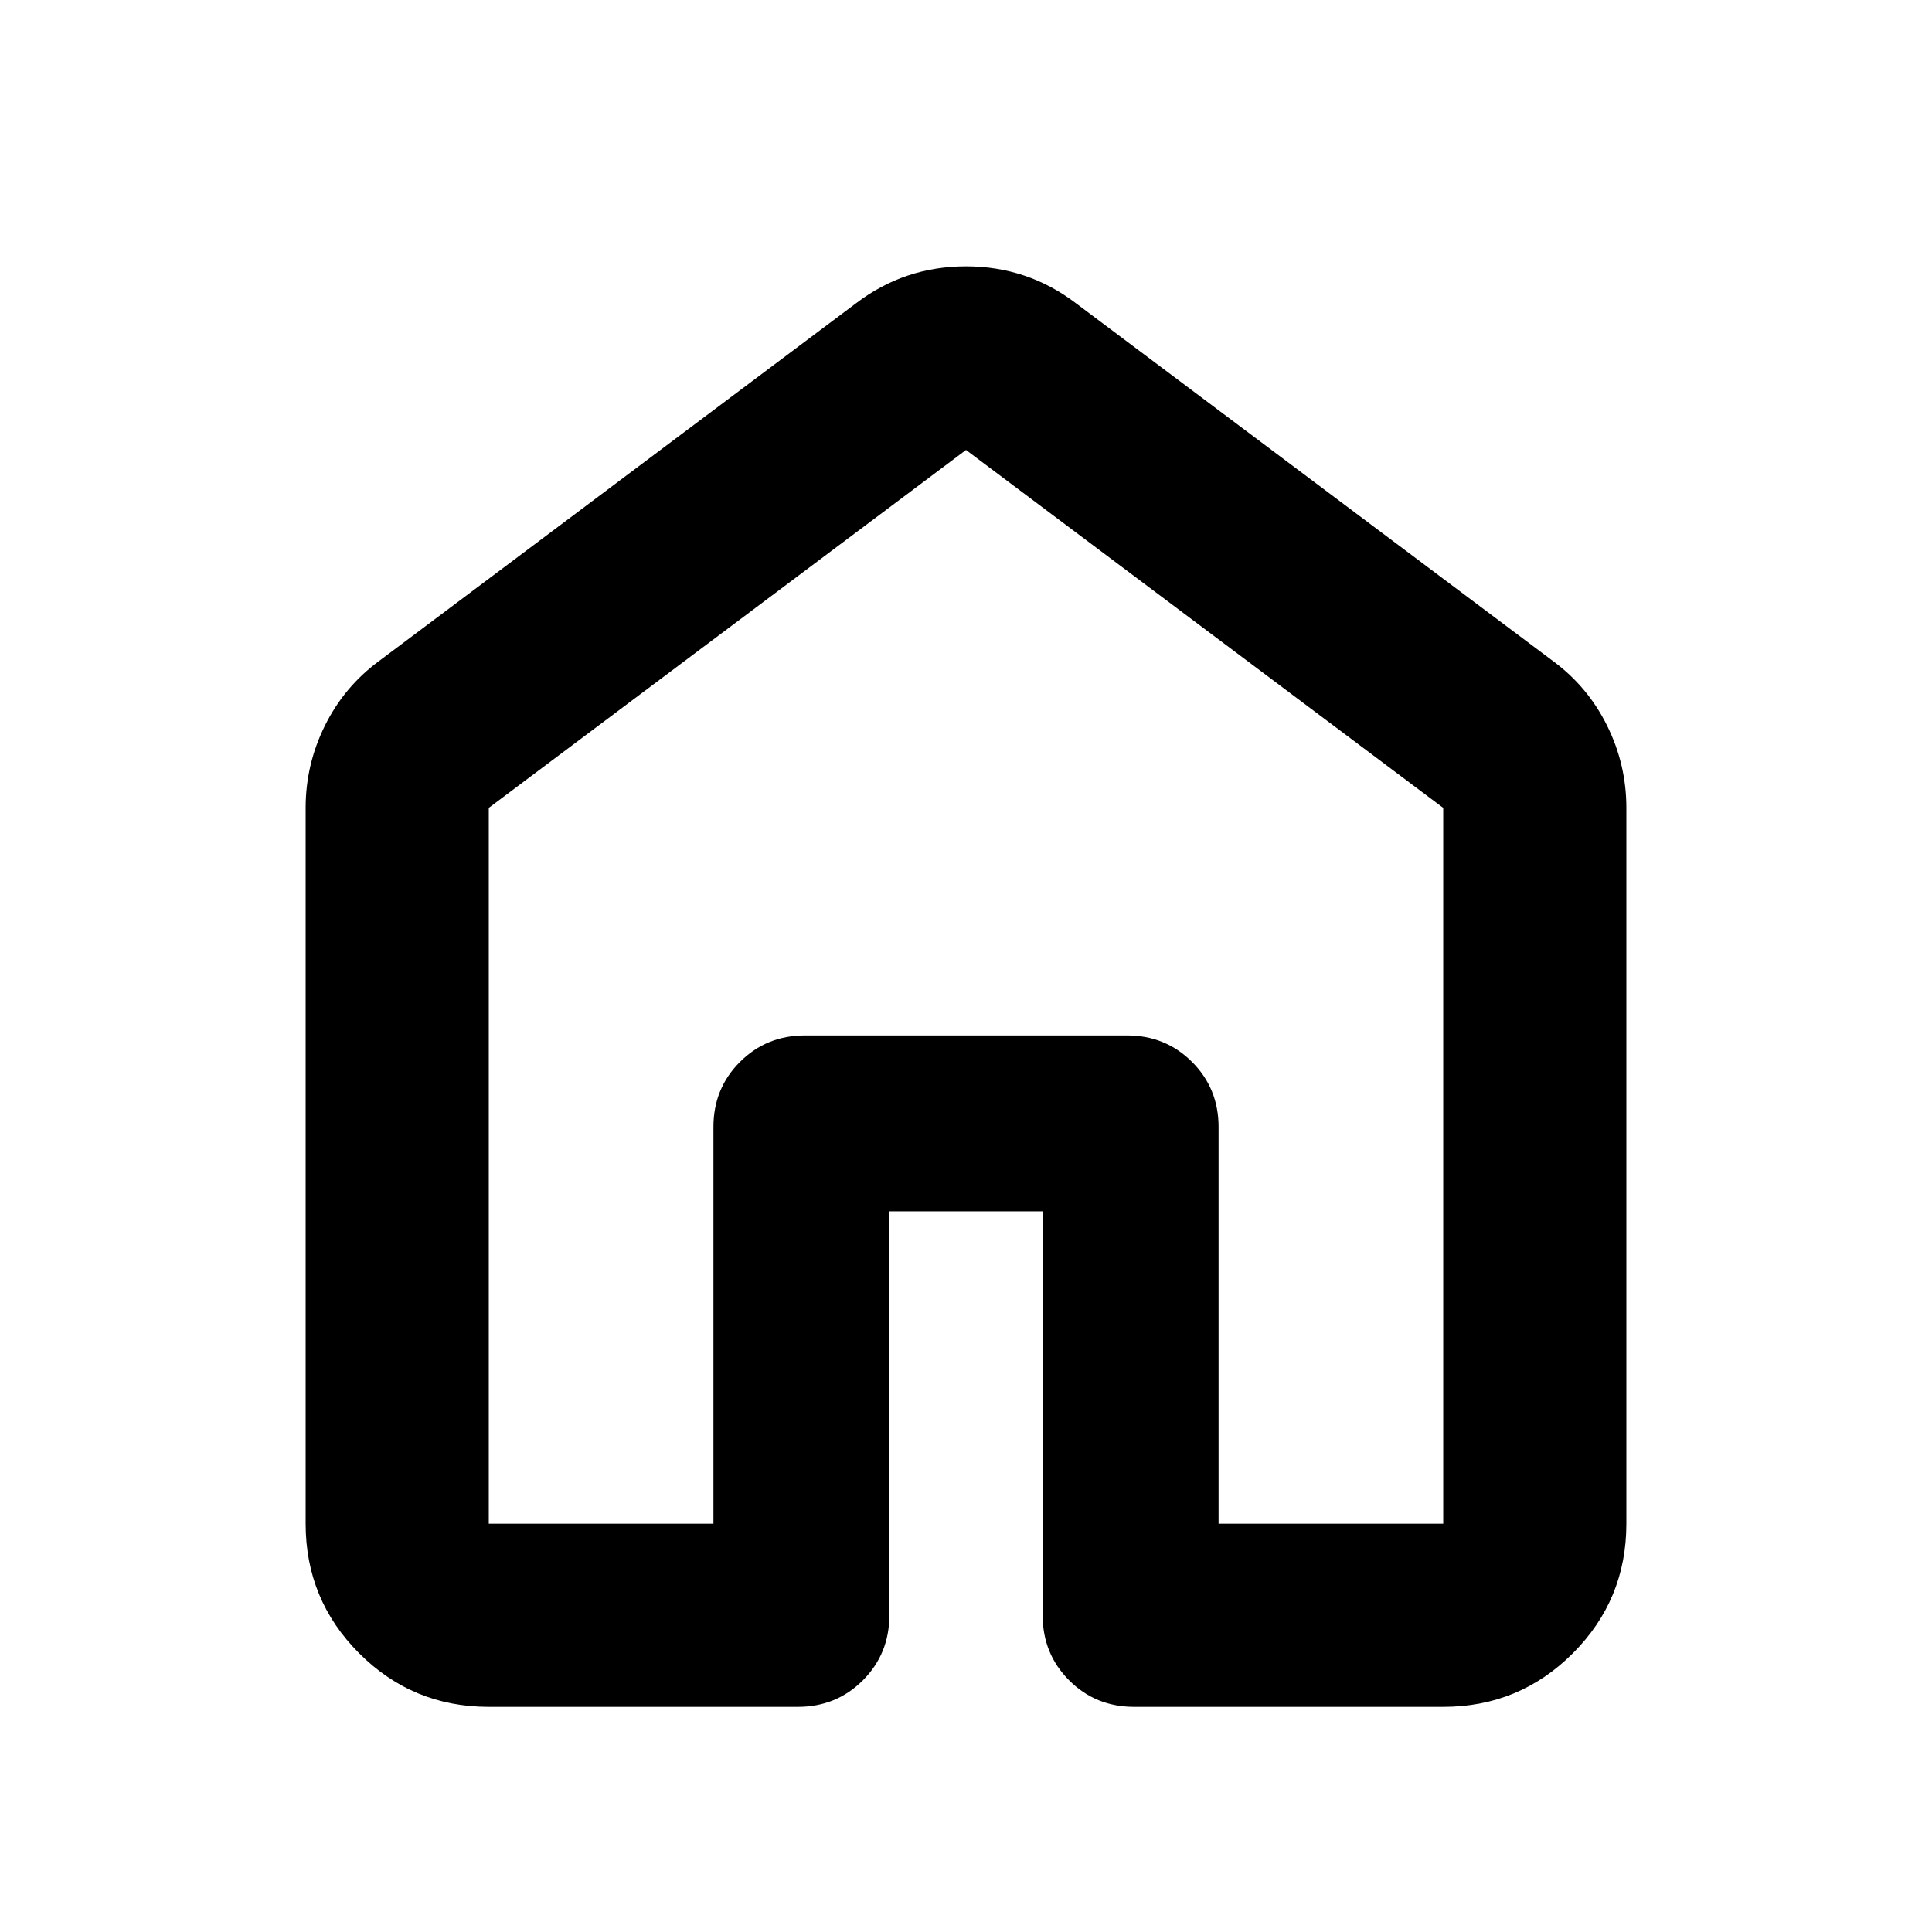
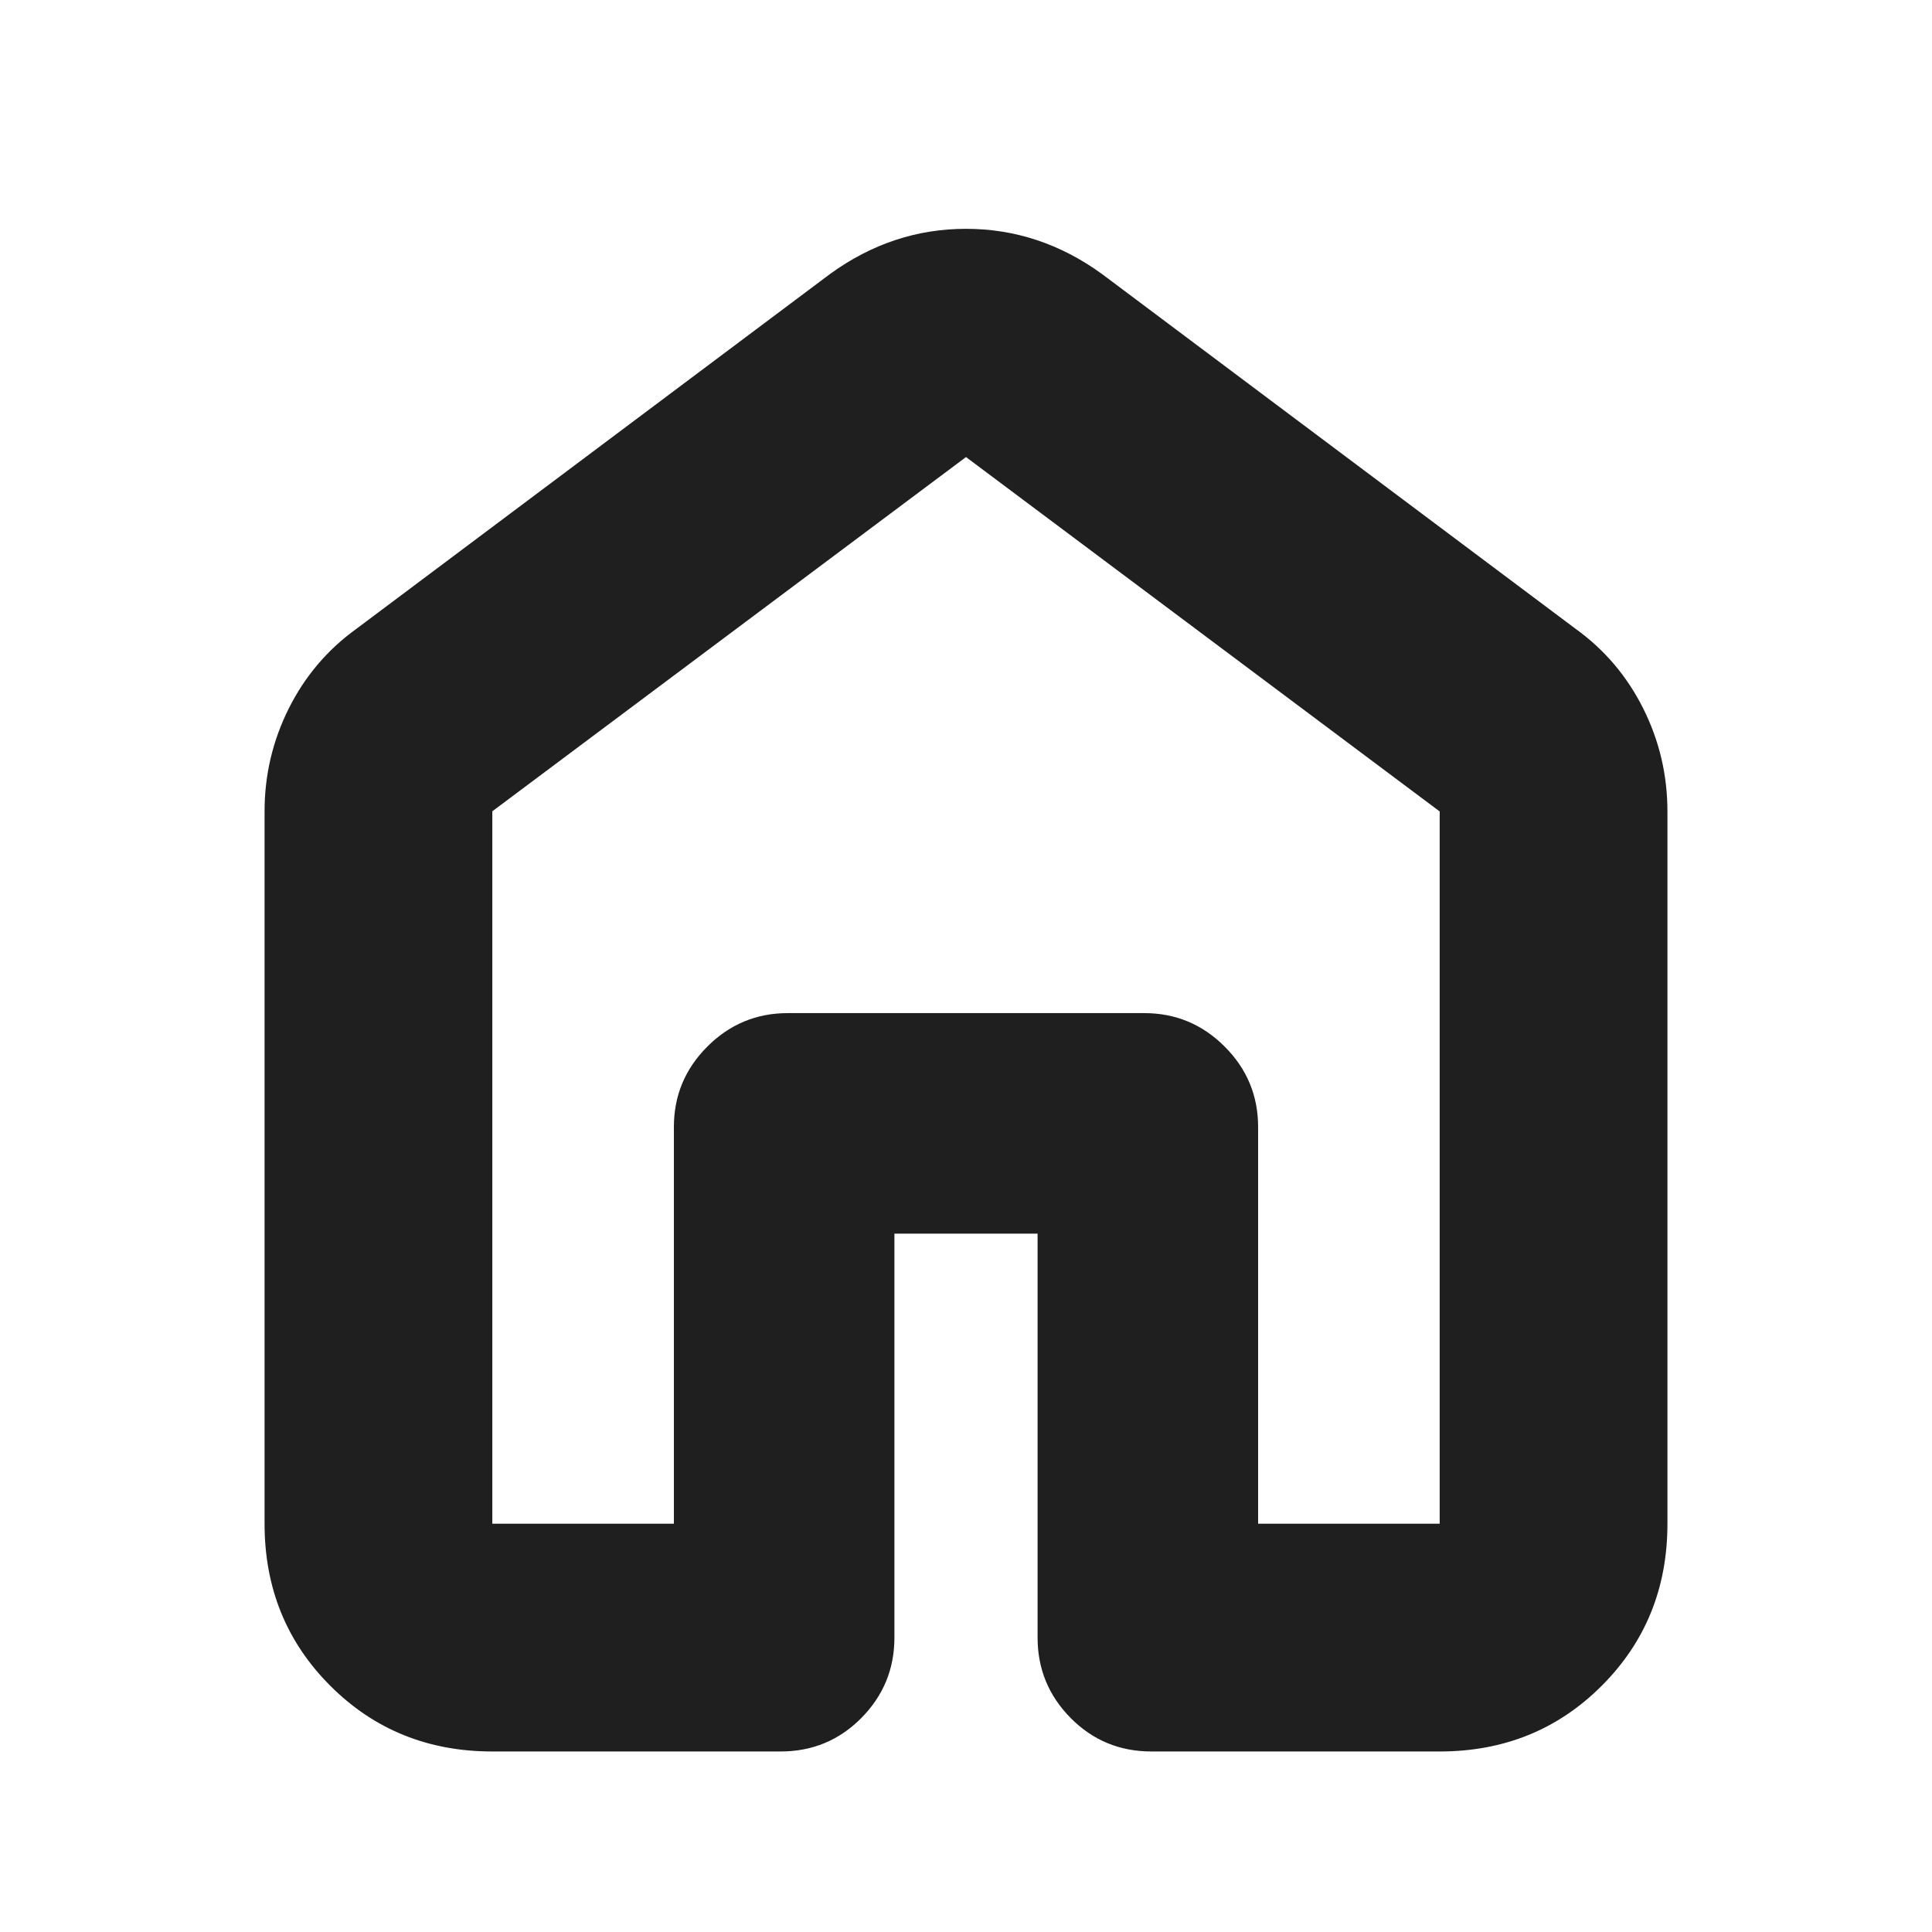
- <svg xmlns="http://www.w3.org/2000/svg" viewBox="0 -960 960 960">
-   <path d="M242.87-202.87H354.5V-400q0-19.15 13.17-32.33Q380.85-445.5 400-445.5h160q19.15 0 32.33 13.17Q605.5-419.15 605.5-400v197.13h111.63v-355.7L480-736.41 242.87-558.57v355.7Zm-91 0v-355.7q0-21.57 9.58-40.87 9.57-19.3 26.72-31.97L425.3-809.26q24.11-18.39 54.7-18.39 30.59 0 54.7 18.39l237.13 177.85q17.15 12.67 26.72 31.97 9.58 19.3 9.58 40.87v355.7q0 37.78-26.61 64.39t-64.39 26.61H563.59q-19.16 0-32.33-13.17-13.17-13.18-13.17-32.33v-200.72h-76.18v200.72q0 19.15-13.17 32.33-13.17 13.17-32.33 13.17H242.87q-37.78 0-64.39-26.61t-26.61-64.39ZM480-469.76Z" />
+ <svg xmlns="http://www.w3.org/2000/svg" viewBox="0 -960 960 960" fill="#1f1f1f">
+   <path d="M244.63-202.87h90.22V-400q0-23.34 16.62-39.96 16.63-16.63 39.96-16.63h177.14q23.33 0 39.96 16.63 16.62 16.62 16.62 39.96v197.13h90.22V-556.8L480-732.89 244.63-556.88v354.01Zm-113.17 0V-556.8q0-27.09 12.02-51.14 12.02-24.04 33.61-39.6l235.37-176.33Q443.37-846.3 480-846.3q36.63 0 67.54 22.43l235.37 176.33q21.59 15.56 33.61 39.6 12.02 24.05 12.02 51.14v353.93q0 47.87-32.65 80.52T715.37-89.7H572.15q-23.67 0-40.13-16.62-16.45-16.62-16.45-39.96V-347h-71.14v200.72q0 23.34-16.45 39.96-16.46 16.62-40.13 16.62H244.63q-47.87 0-80.52-32.65t-32.65-80.52ZM480-468Z" />
</svg>
